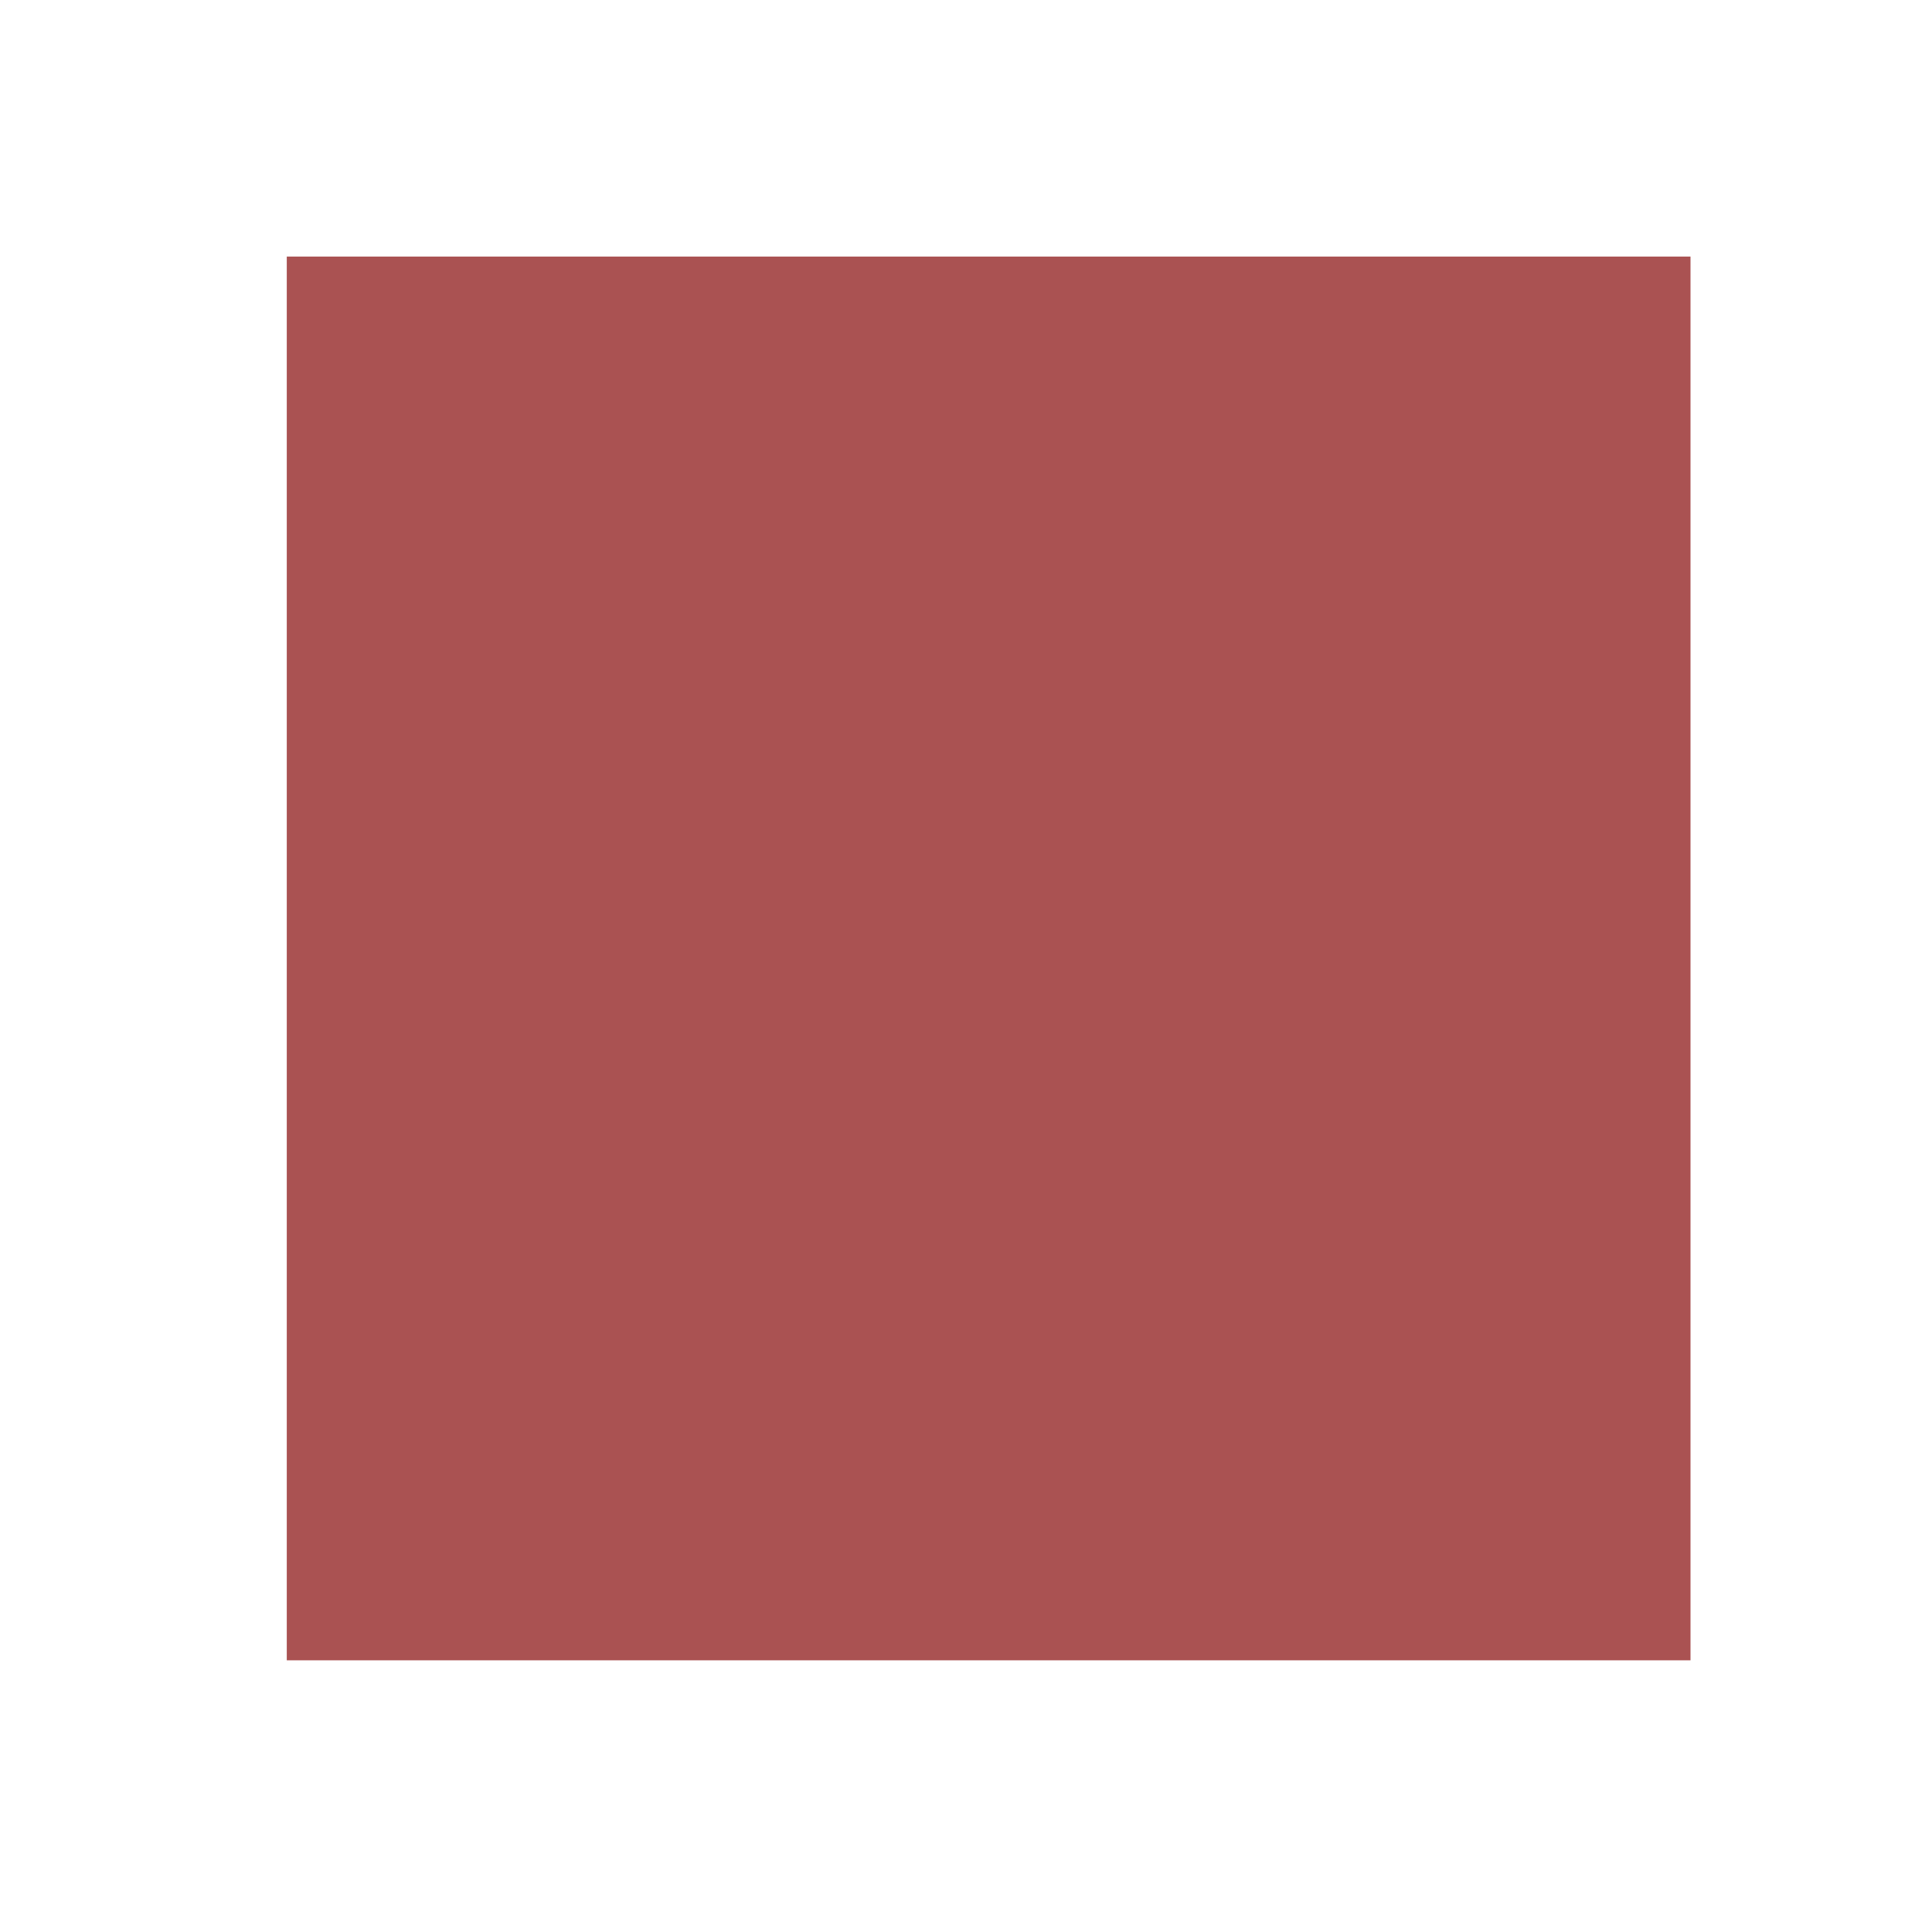
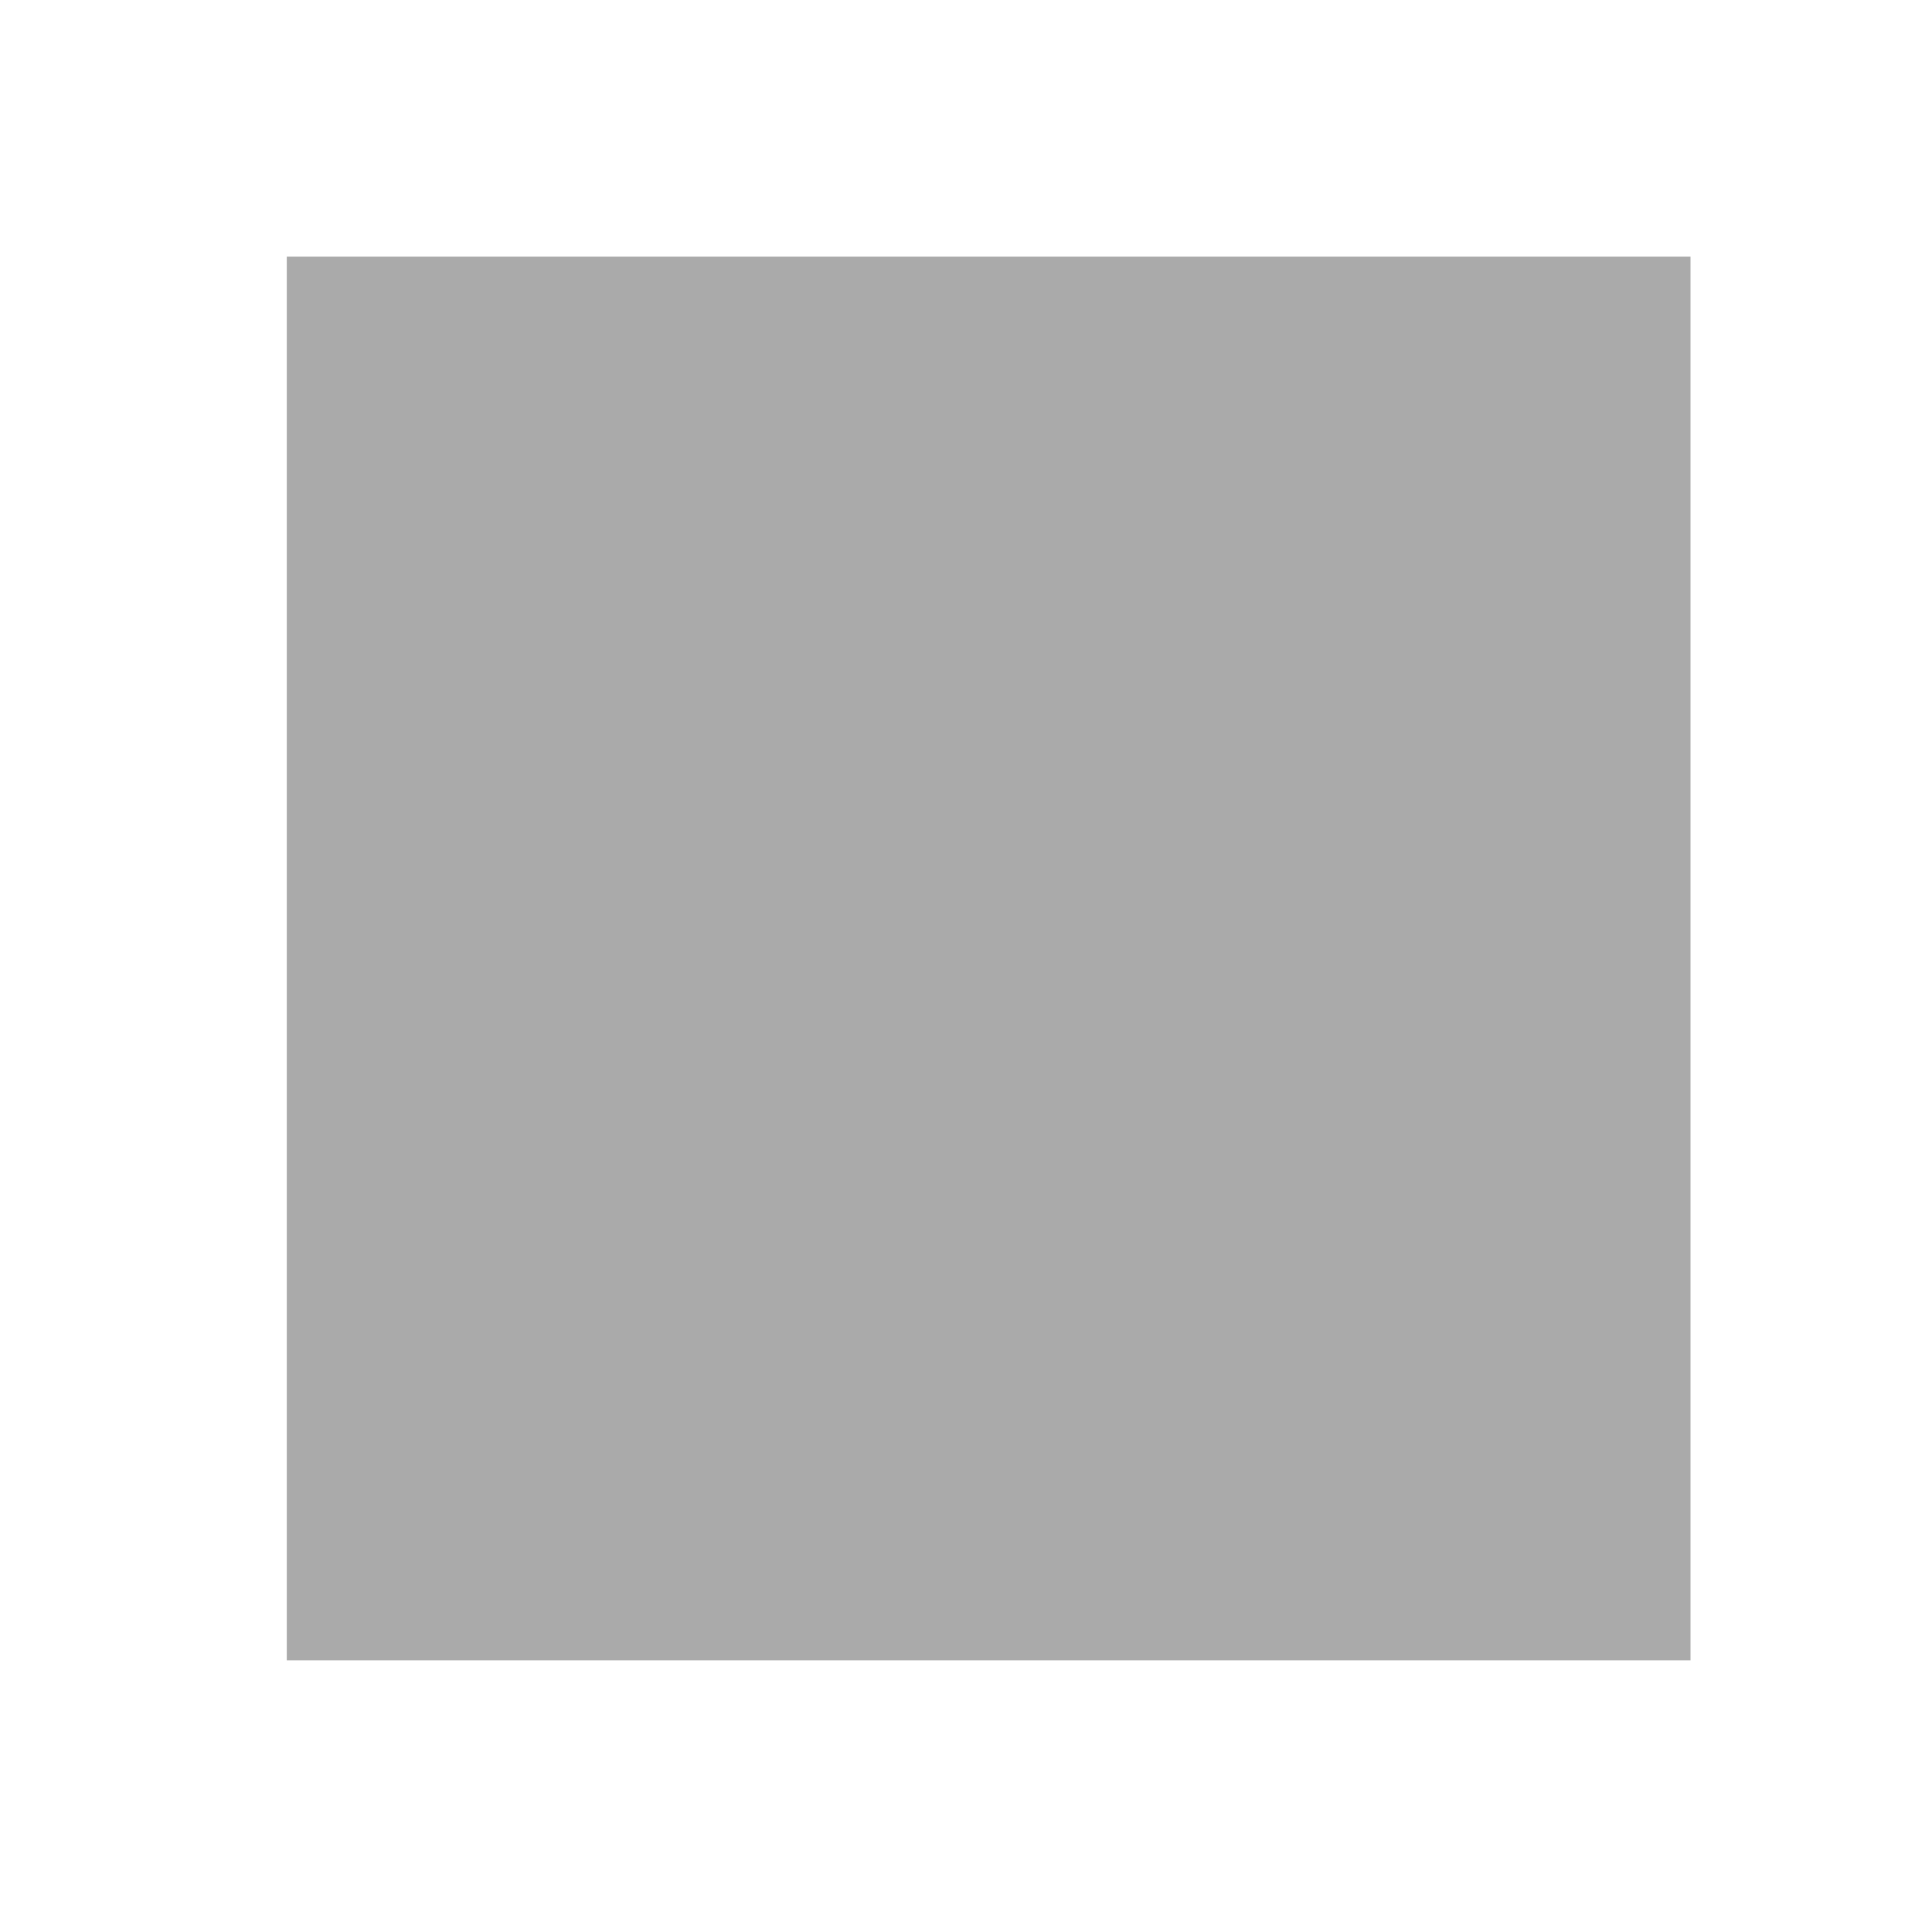
<svg xmlns="http://www.w3.org/2000/svg" version="1.1" id="Layer_1" x="0px" y="0px" viewBox="0 0 64 64" style="enable-background:new 0 0 64 64;" xml:space="preserve">
  <style type="text/css">
	.st0{fill-rule:evenodd;clip-rule:evenodd;}
- 	.st0{fill:#aa5252;}
+         .st0{fill:#aaa;}
</style>
  <path class="st0" d="M9.5,8.5H56V55H9.5V8.5z" />
</svg>
